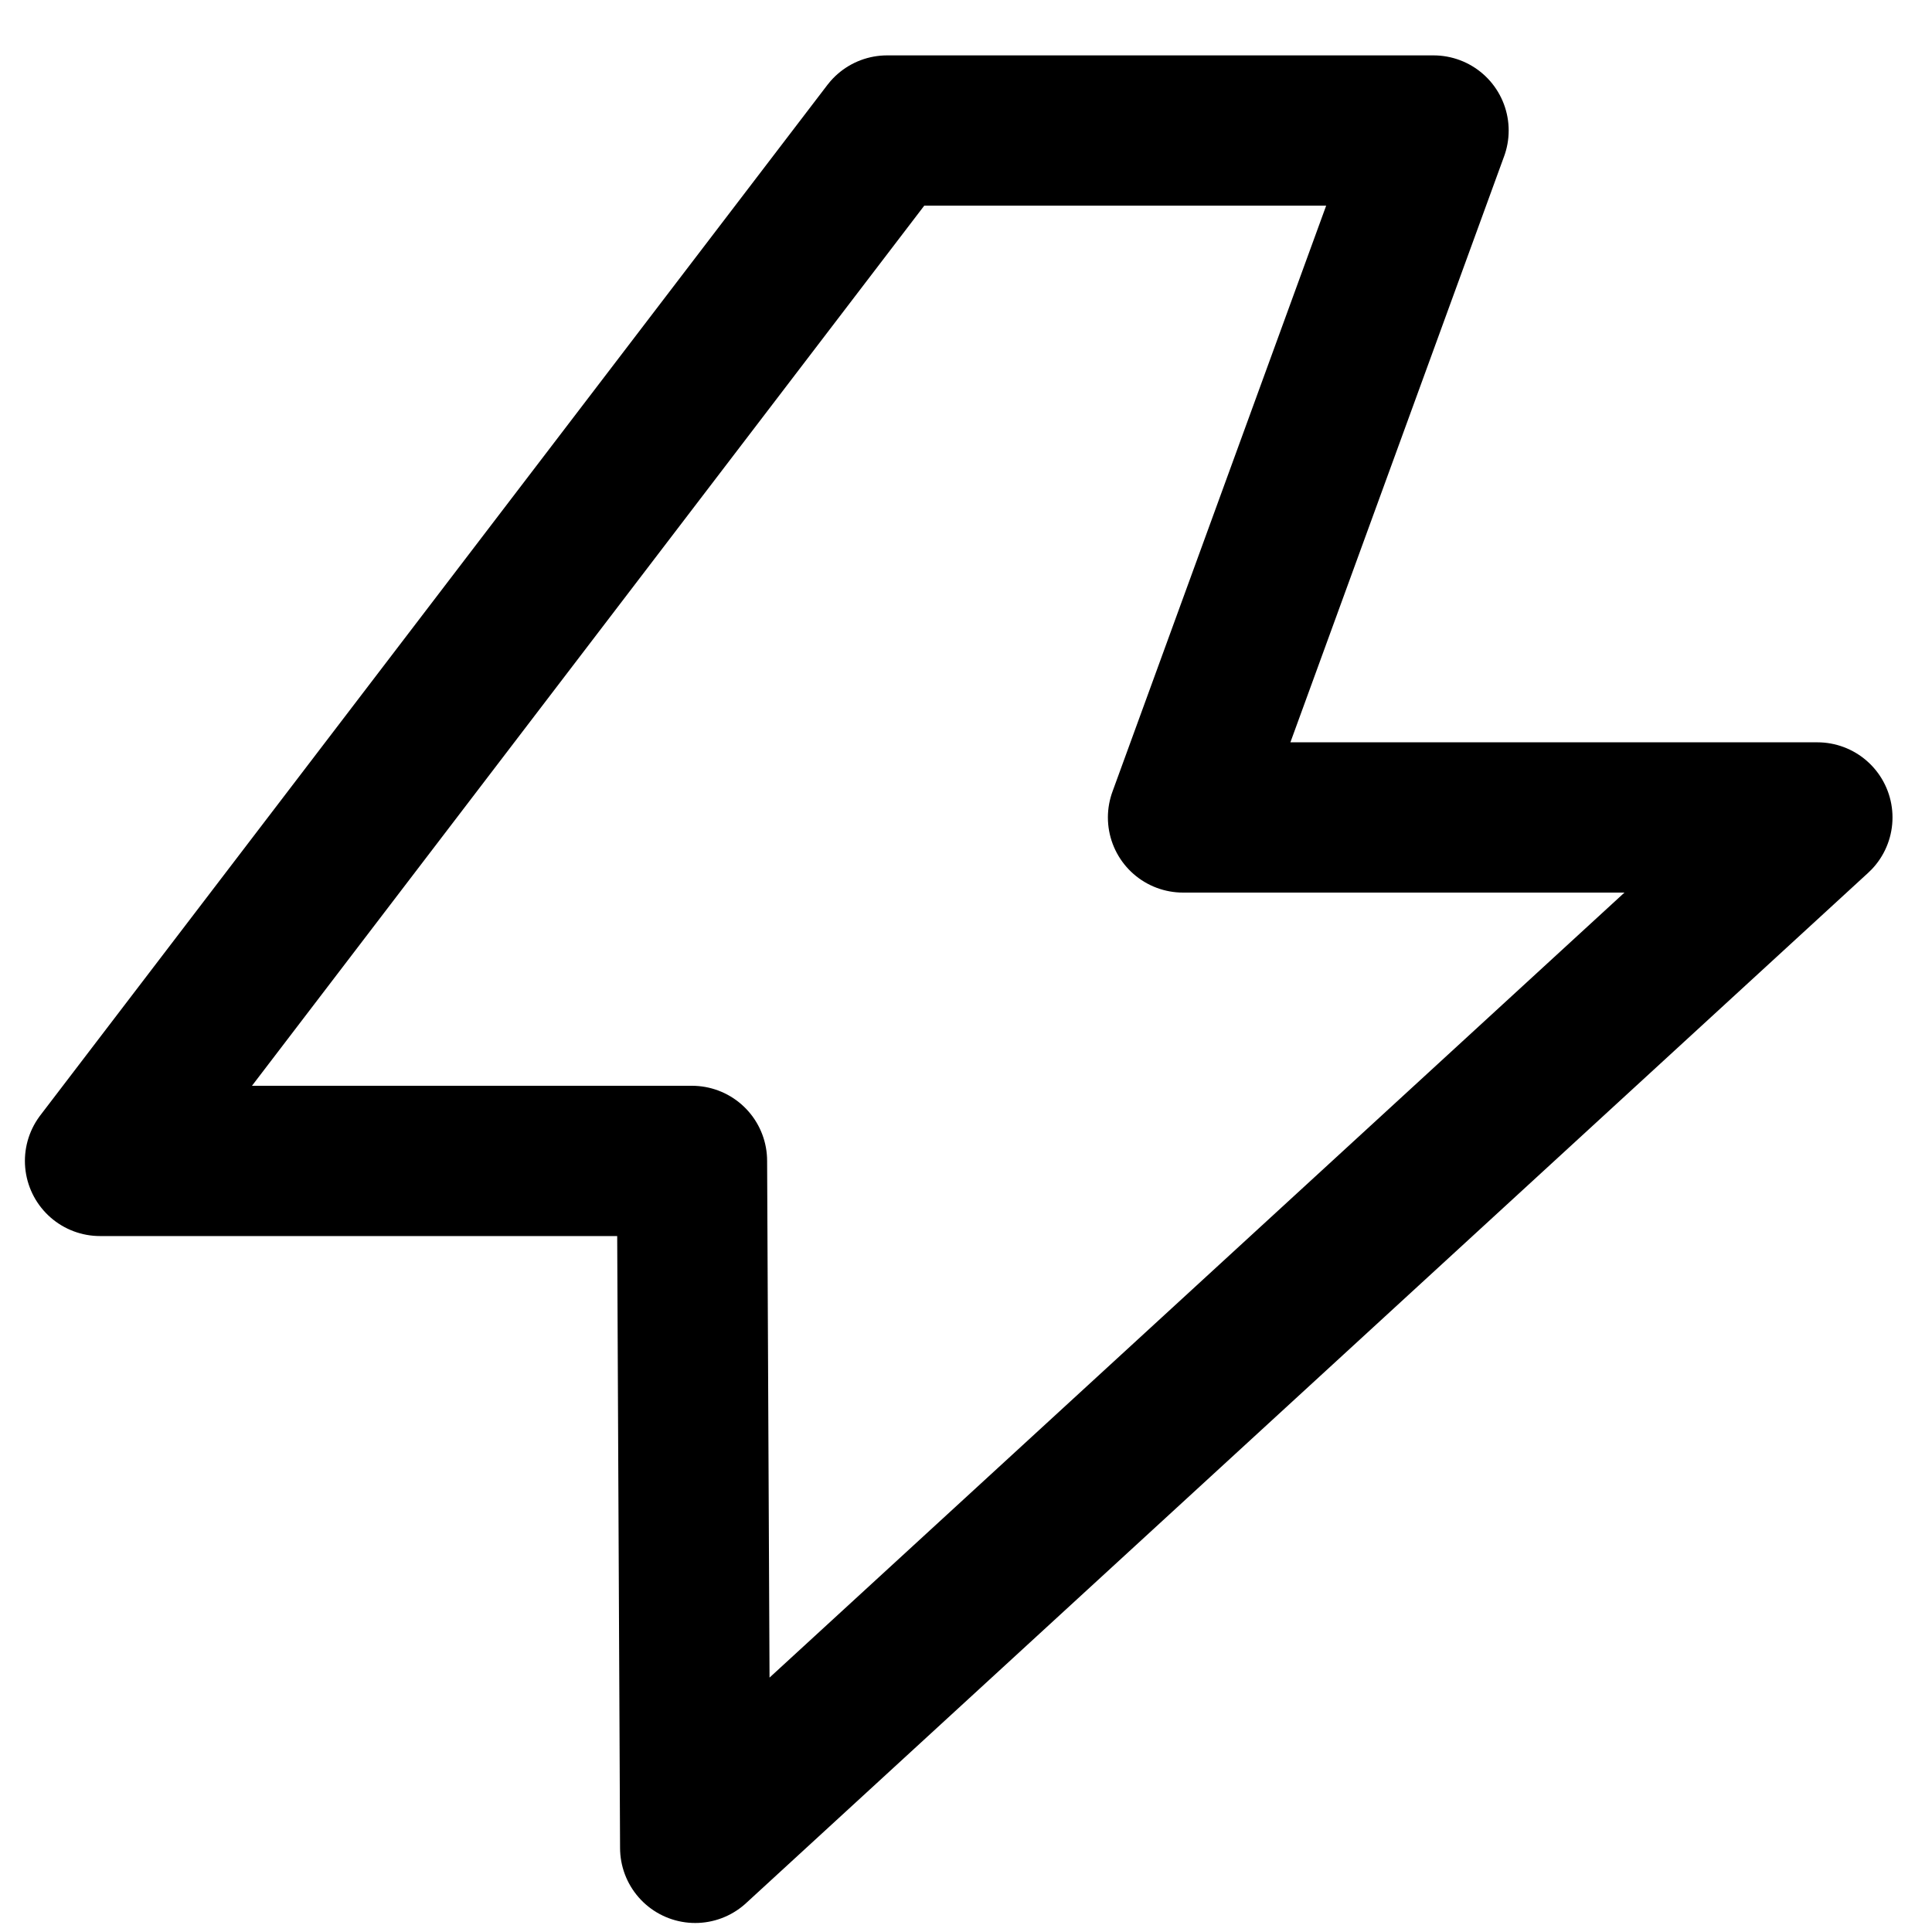
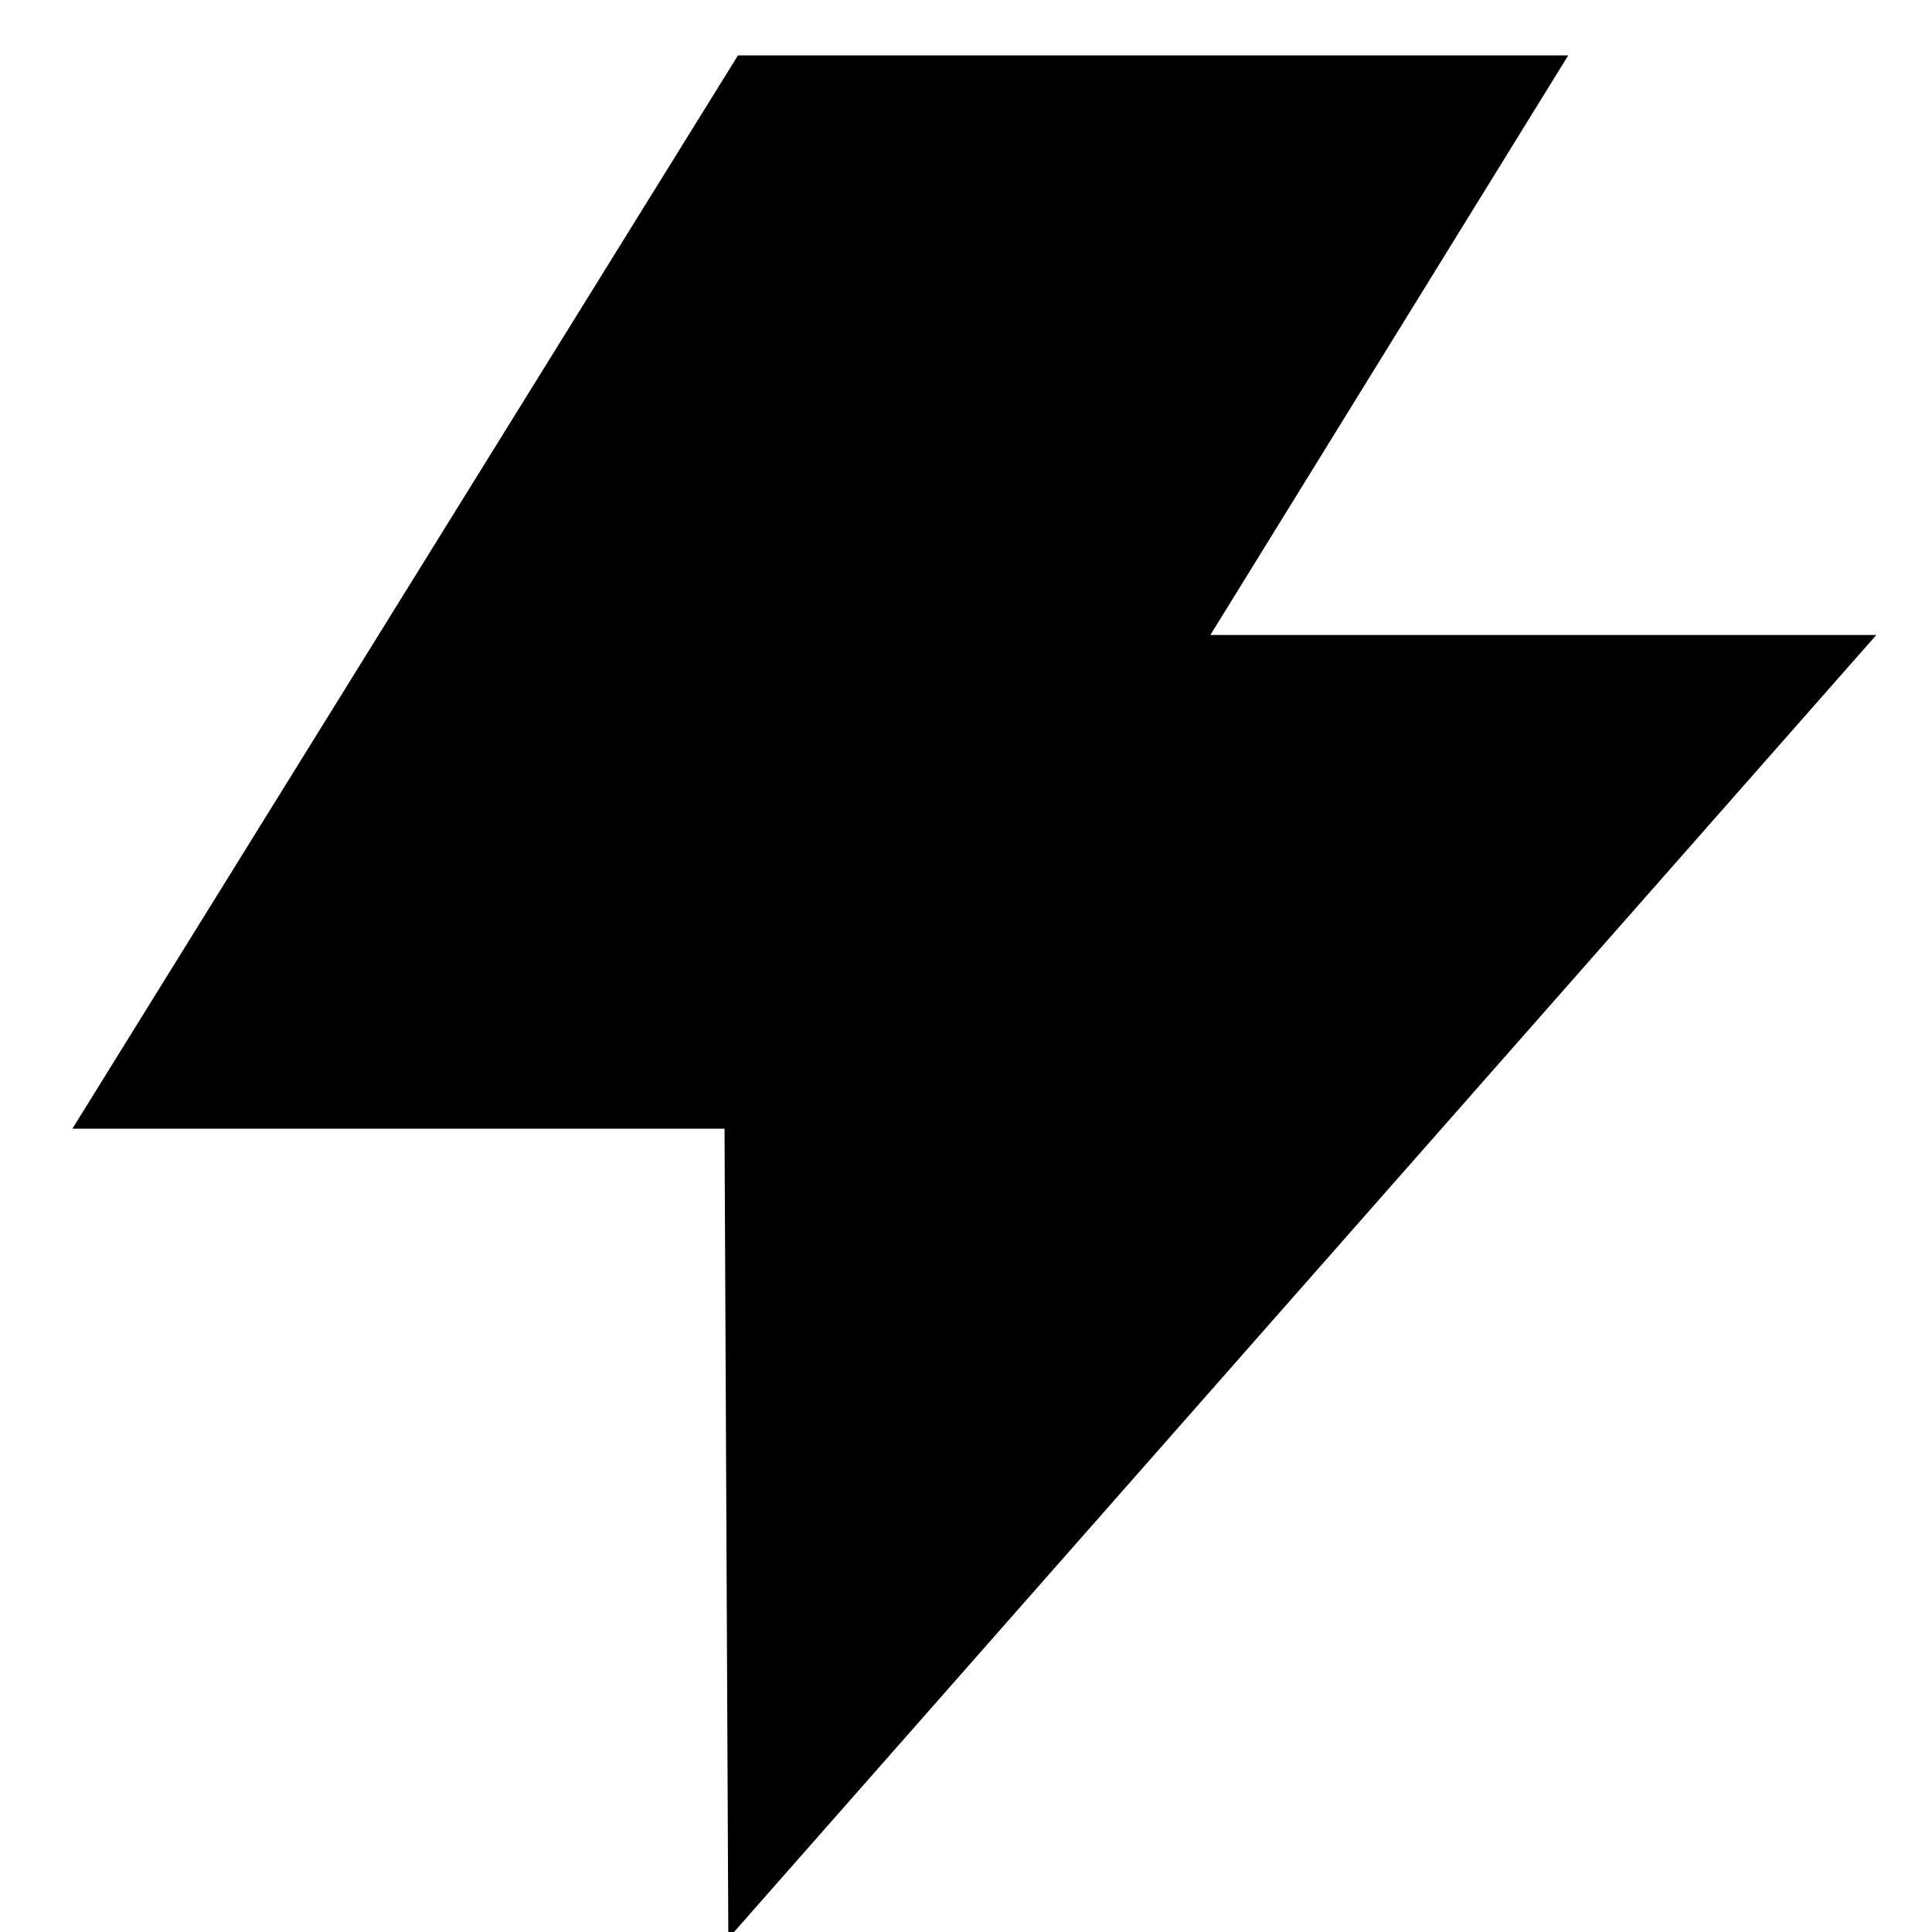
<svg xmlns="http://www.w3.org/2000/svg" width="18px" height="18px" viewBox="0 0 18 18" version="1.1">
-   <g id="icon_48" stroke="none" stroke-width="1" fill="none" fill-rule="evenodd" stroke-linejoin="round">
-     <g id="编组" stroke="#000000" stroke-width="1.4">
+   <g id="icon_sd2_light" stroke="none" stroke-width="1" fill="none" fill-rule="evenodd">
+     <g id="编组" fill="#000000" stroke="#000000" stroke-width="1.4">
      <g id="01-图标/浅色版/基础样式#通用/布局">
-         <polygon id="路径" points="8.265 1.216 13.356 1.216 11.022 7.616 16.932 7.616 6.477 17.216 6.447 10.816 0.932 10.816" />
+         <polygon id="路径" points="7.265 1.216 13.356 1.216 10.022 6.616 15.932 6.616 7.477 16.216 7.447 9.816 1.932 9.816" />
      </g>
    </g>
  </g>
</svg>
